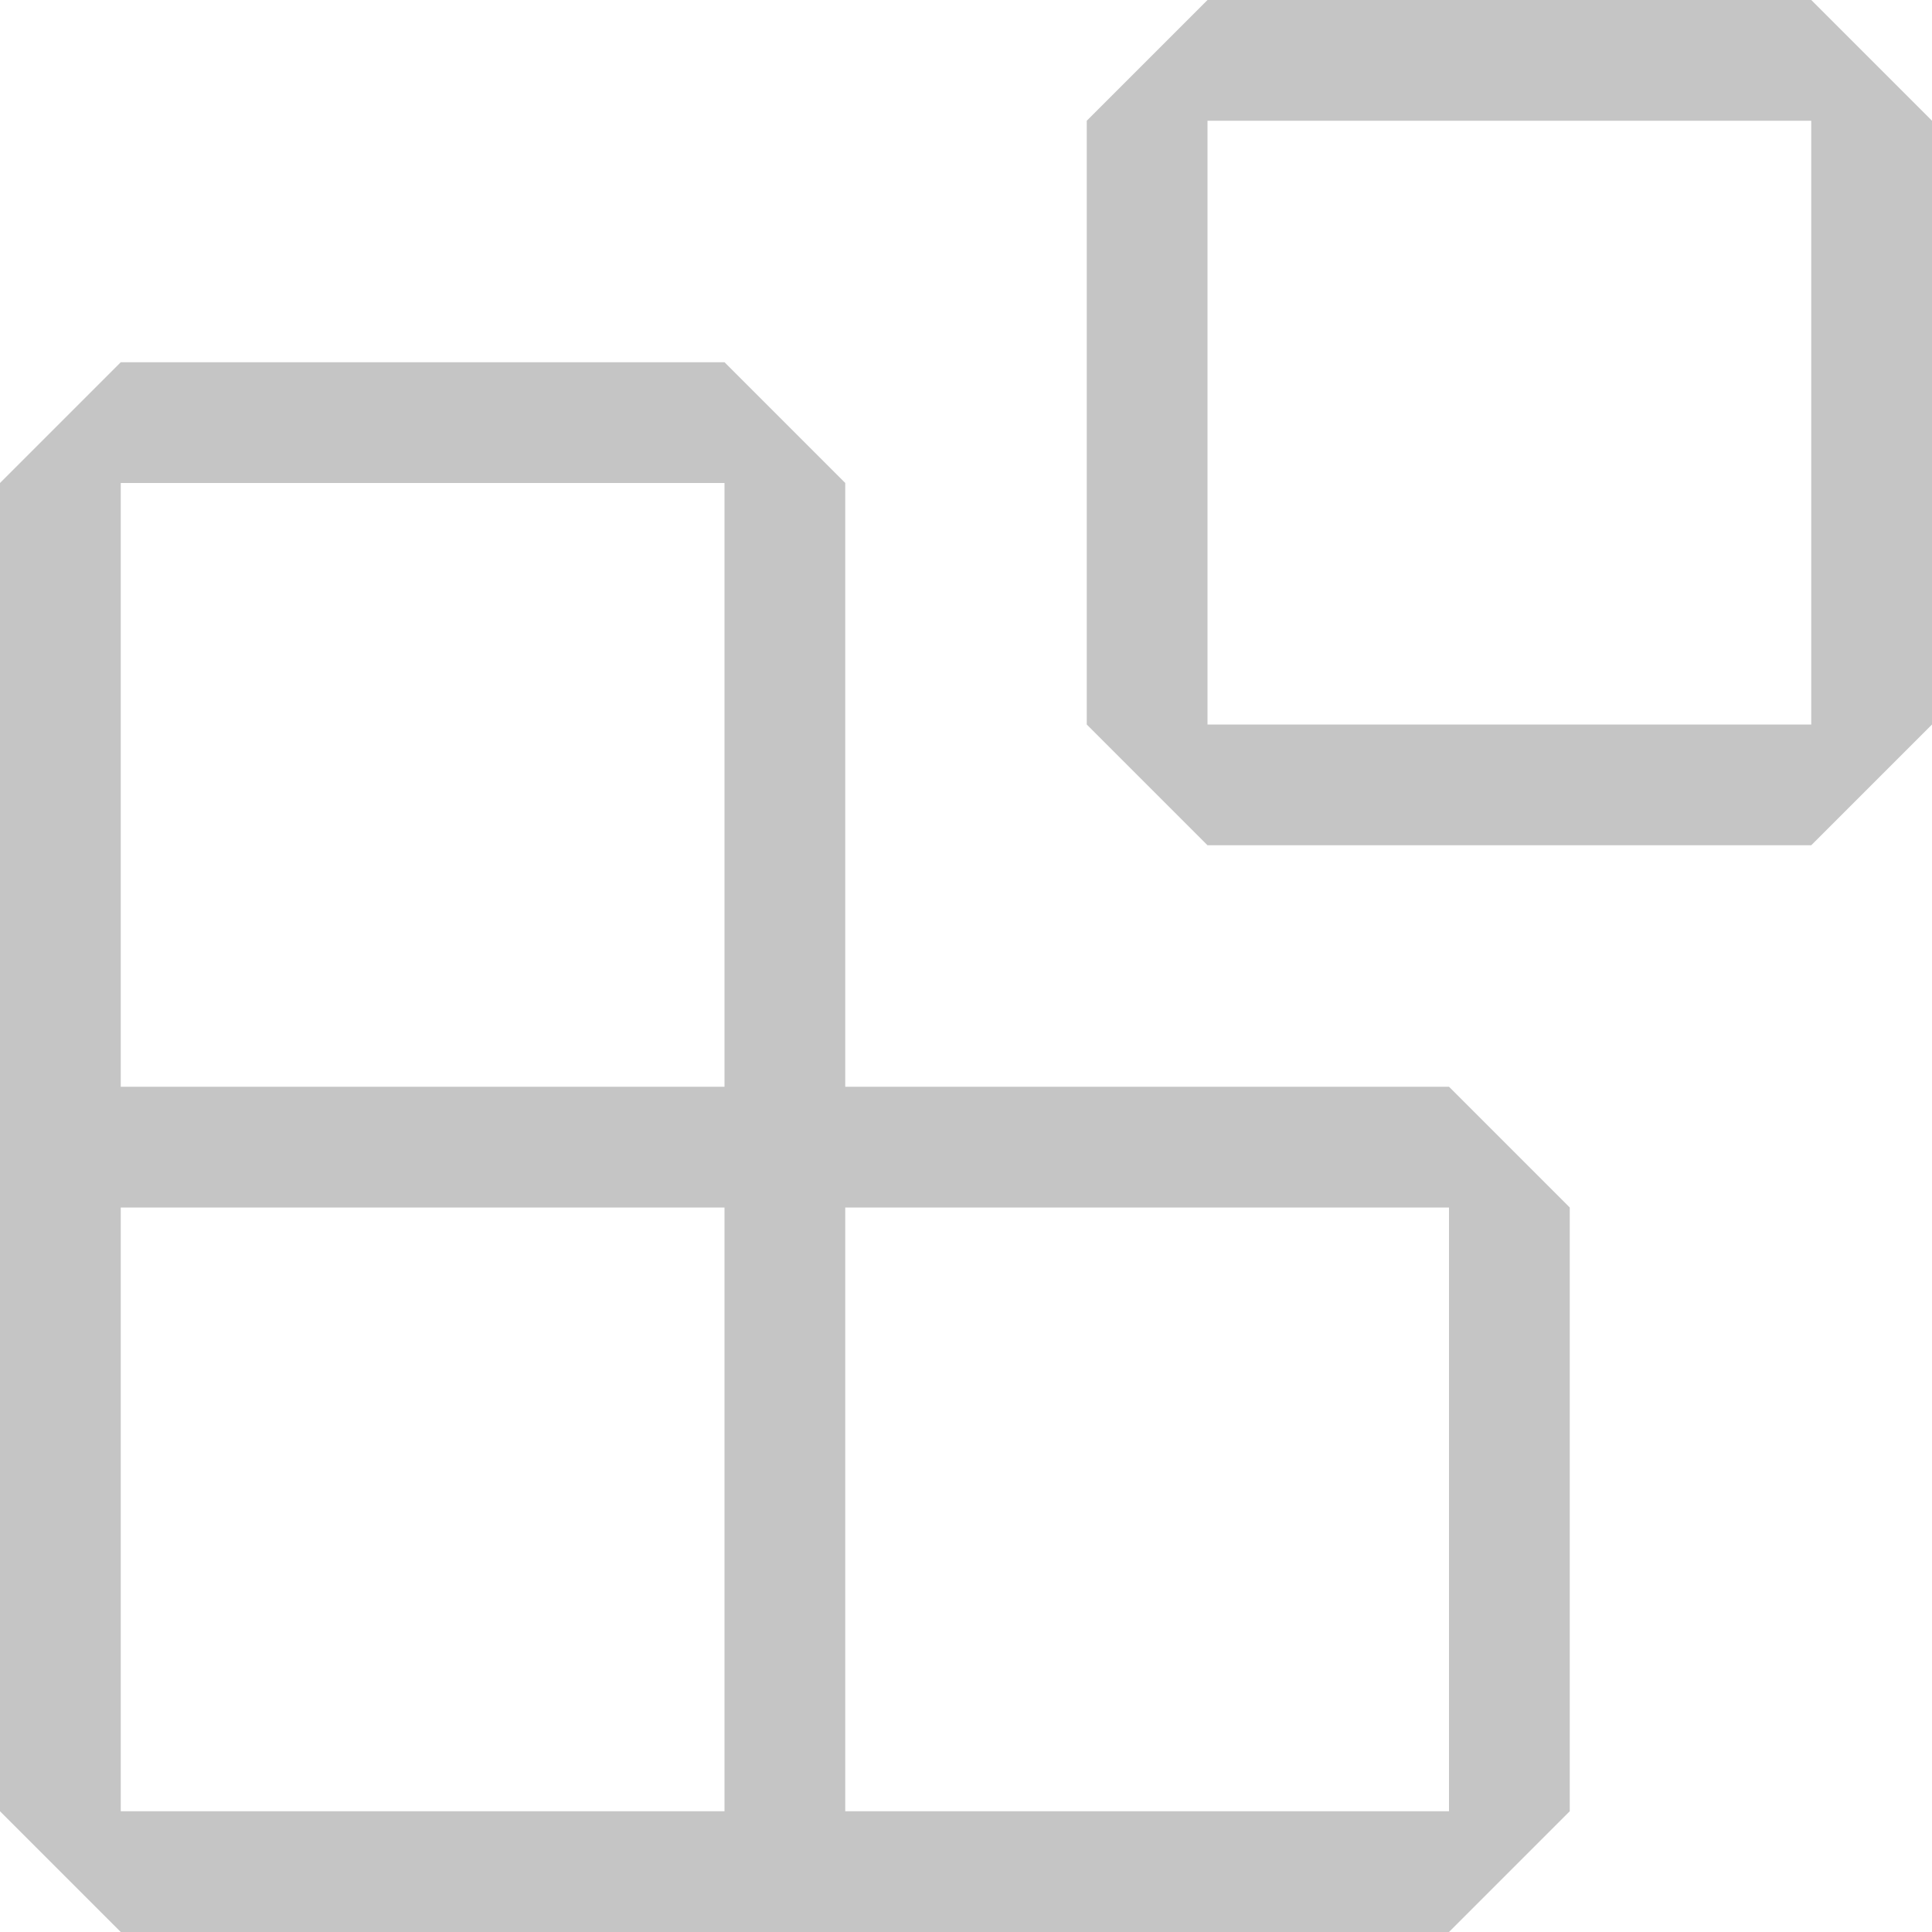
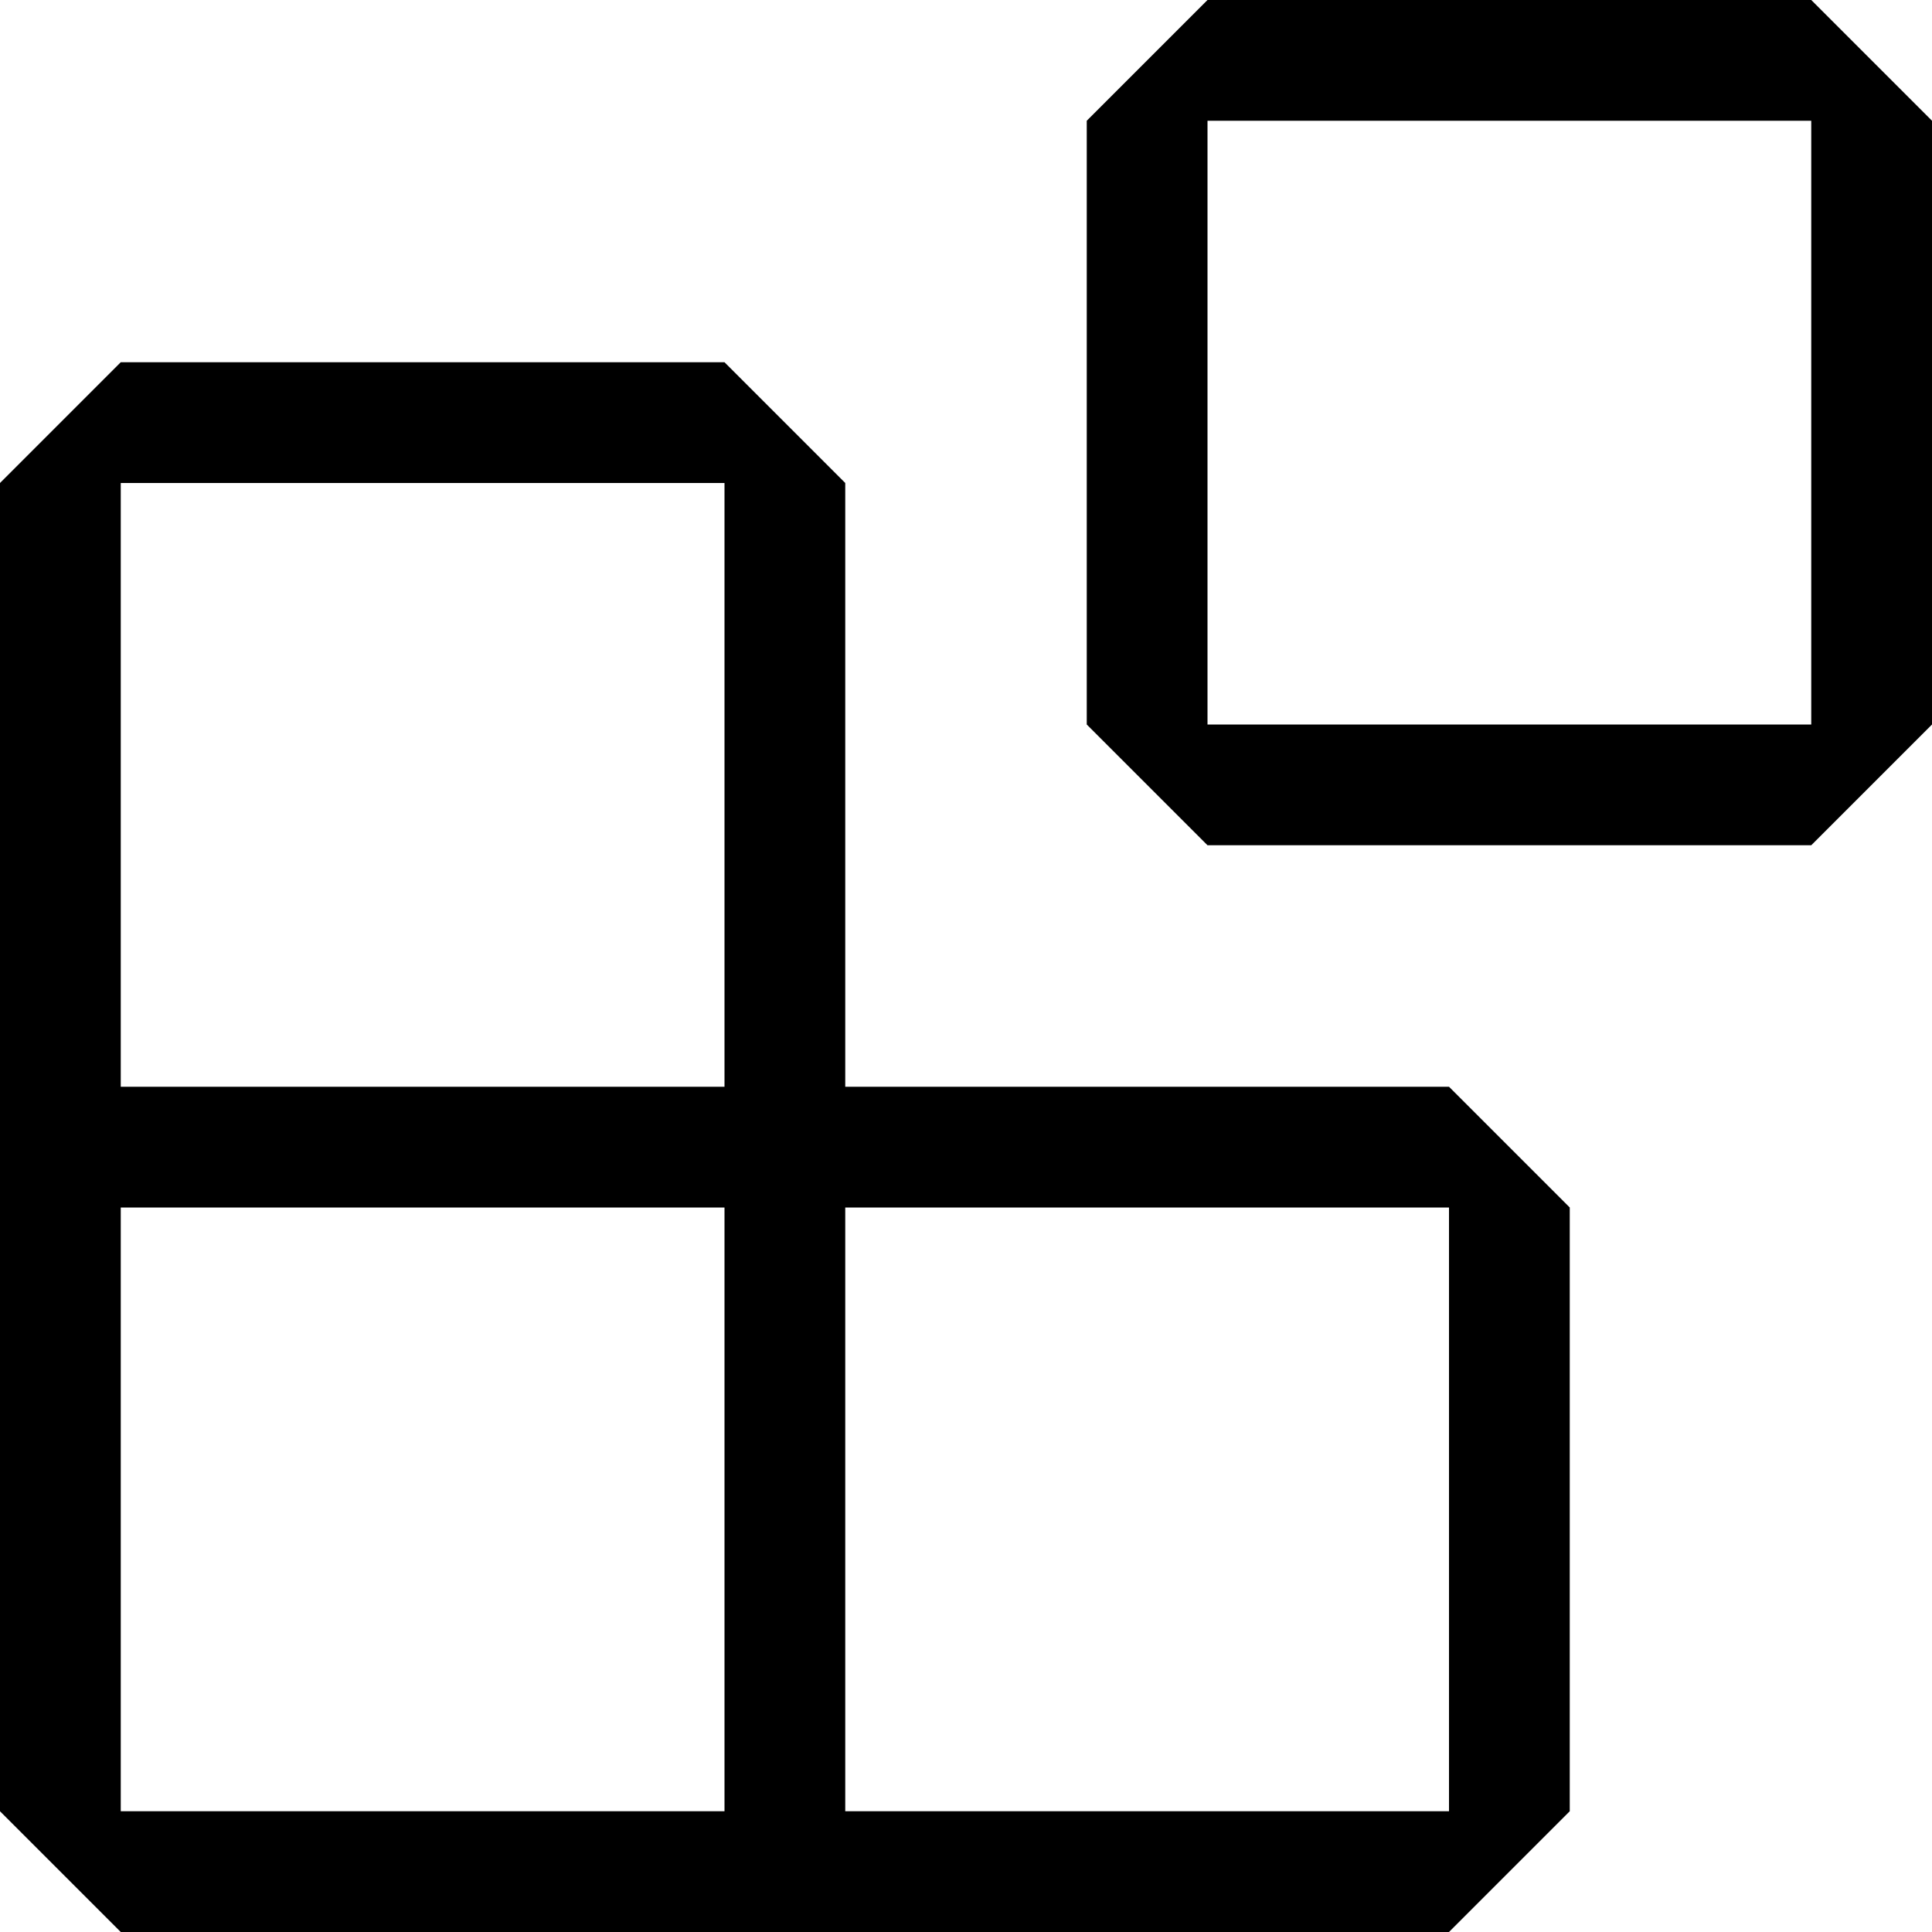
<svg xmlns="http://www.w3.org/2000/svg" width="24" height="24" fill="none">
-   <path fill-rule="evenodd" clip-rule="evenodd" d="M13.5 1.5 15 0h7.5L24 1.5V9l-1.5 1.5H15L13.5 9V1.5Zm1.5 0V9h7.5V1.5H15ZM0 15V6l1.5-1.5H9L10.5 6v7.5H18l1.5 1.5v7.5L18 24H1.5L0 22.5V15Zm9-1.5V6H1.5v7.5H9ZM9 15H1.5v7.5H9V15Zm1.5 7.5H18V15h-7.5v7.5Z" fill="#C5C5C5" />
+   <path fill-rule="evenodd" clip-rule="evenodd" d="M13.5 1.5 15 0h7.5L24 1.5V9l-1.5 1.5H15L13.5 9V1.5Zm1.5 0V9h7.5V1.5H15ZM0 15V6l1.5-1.5H9L10.5 6v7.5H18l1.5 1.5v7.5L18 24H1.5L0 22.5V15Zm9-1.5V6H1.5v7.5H9ZM9 15H1.5v7.5H9V15Zm1.5 7.5H18V15h-7.5v7.5Z" fill="currentColor" />
</svg>
